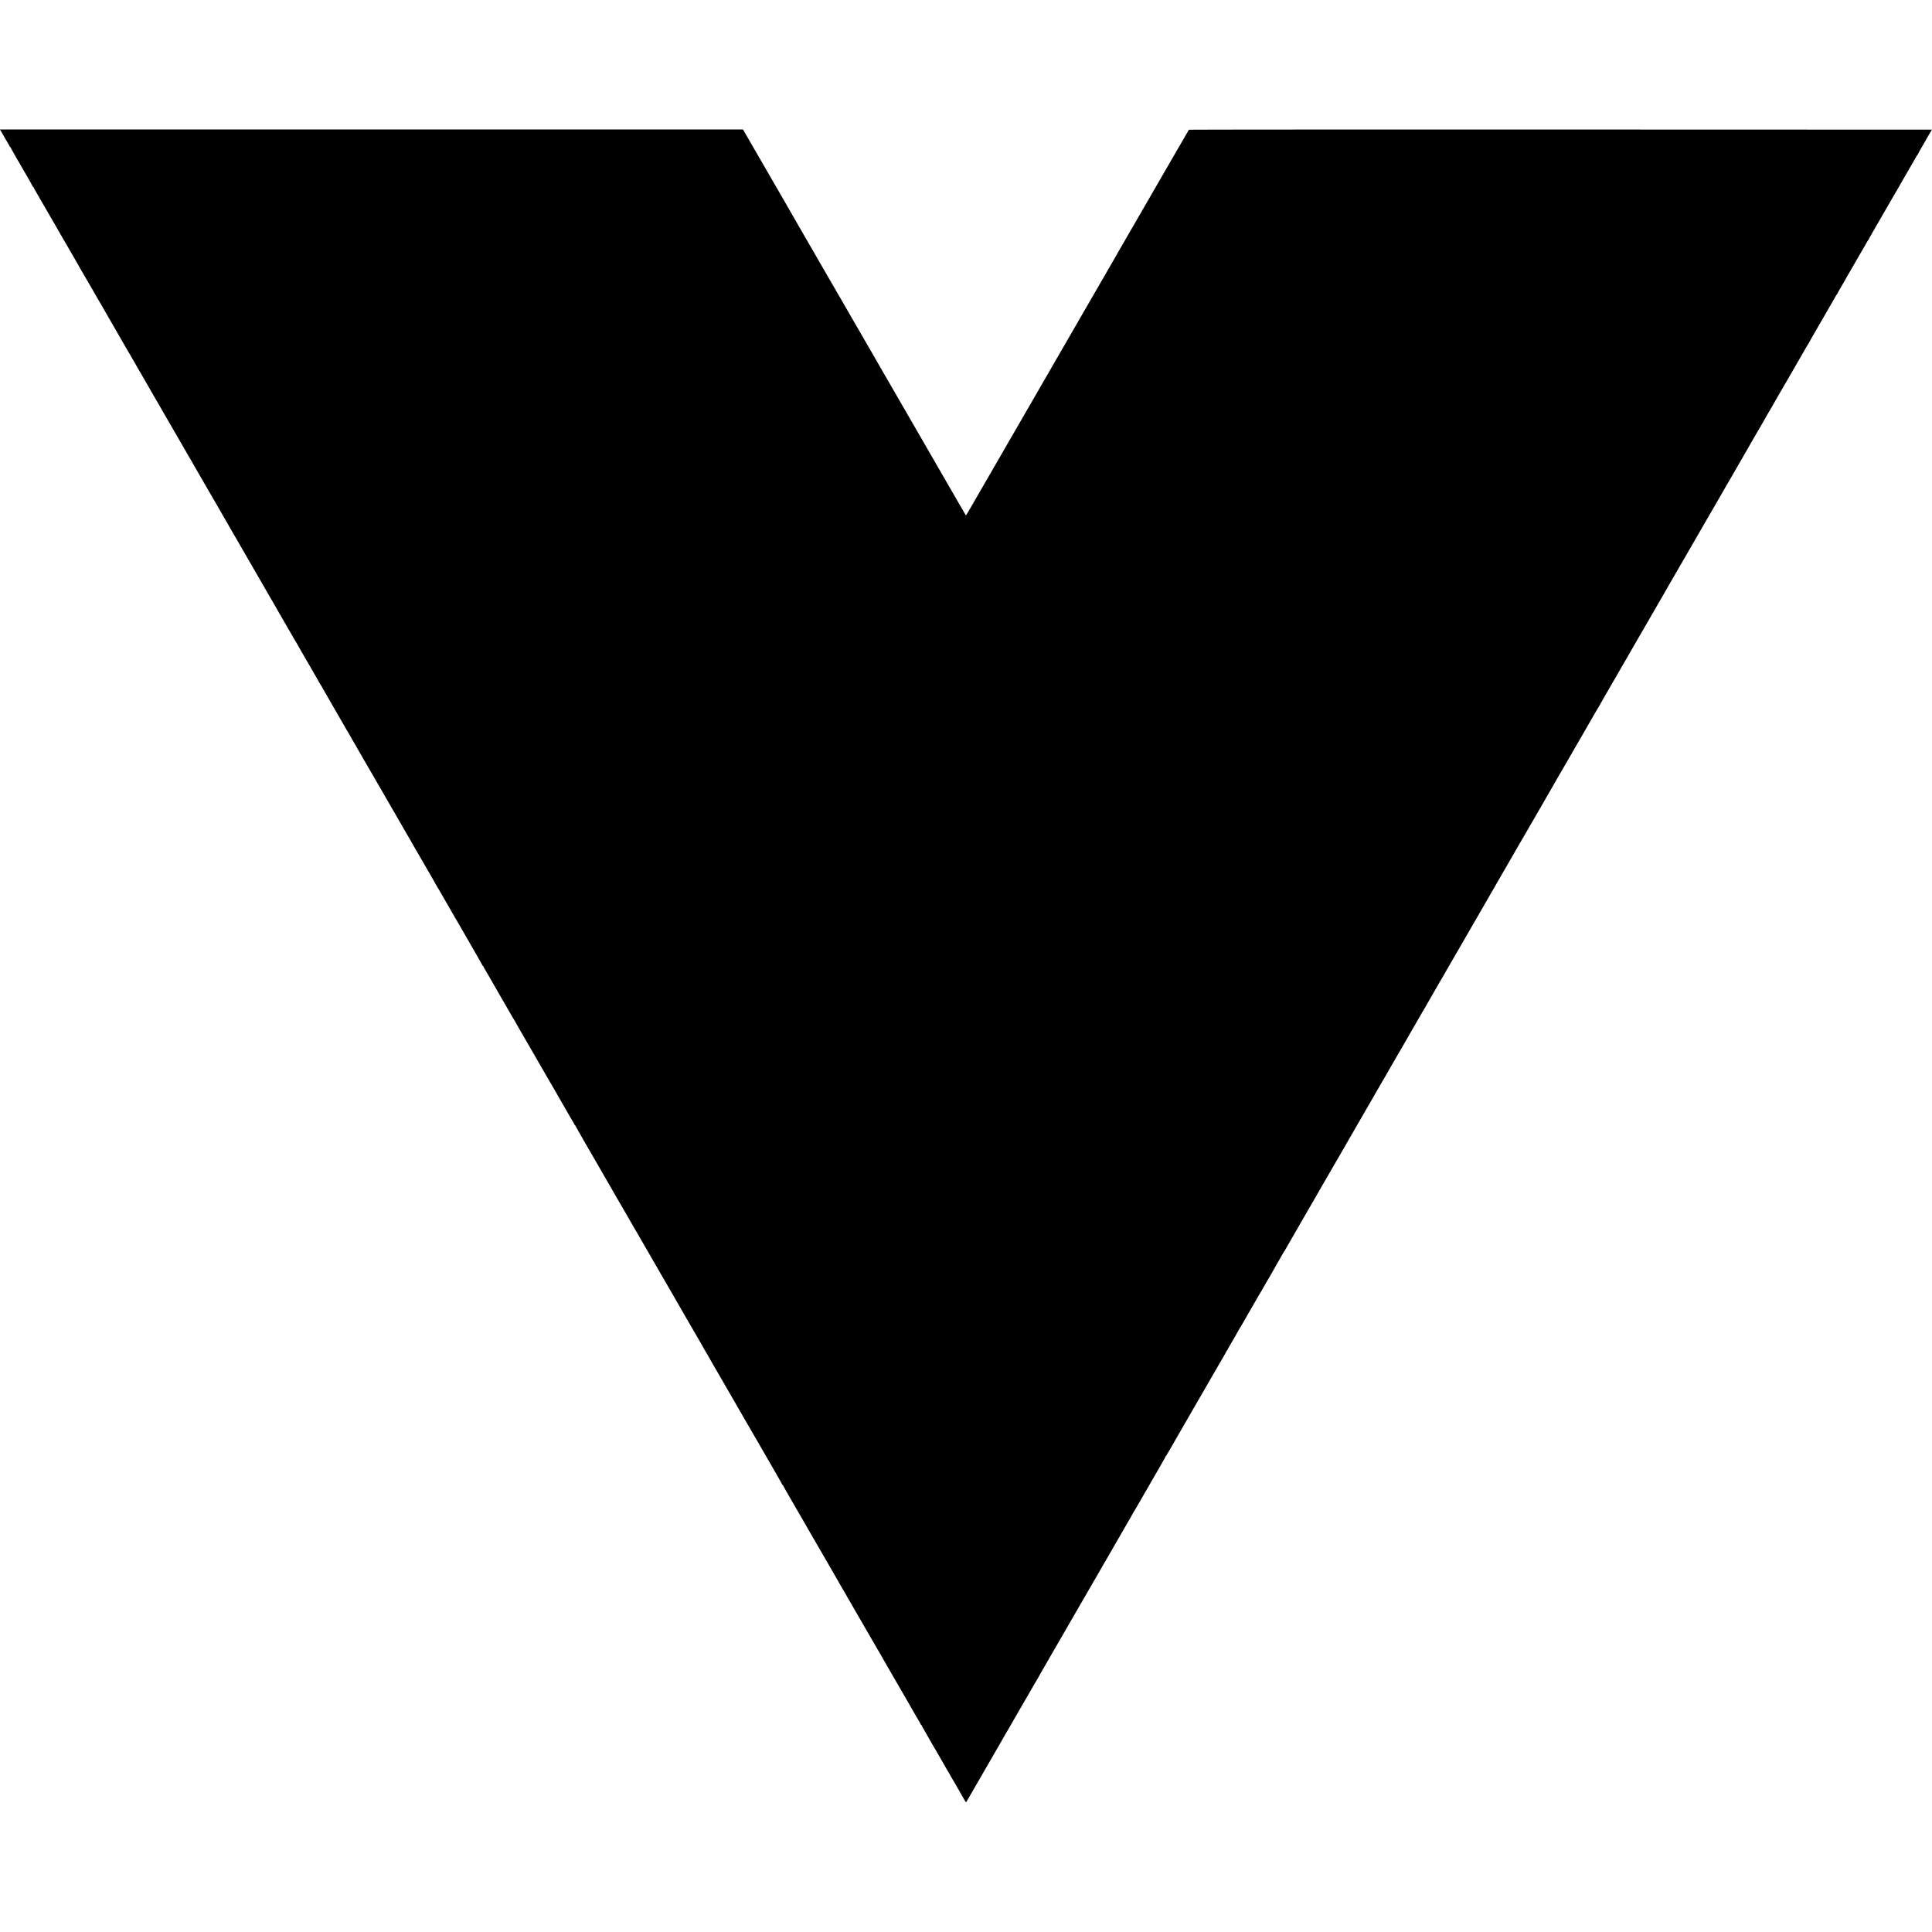
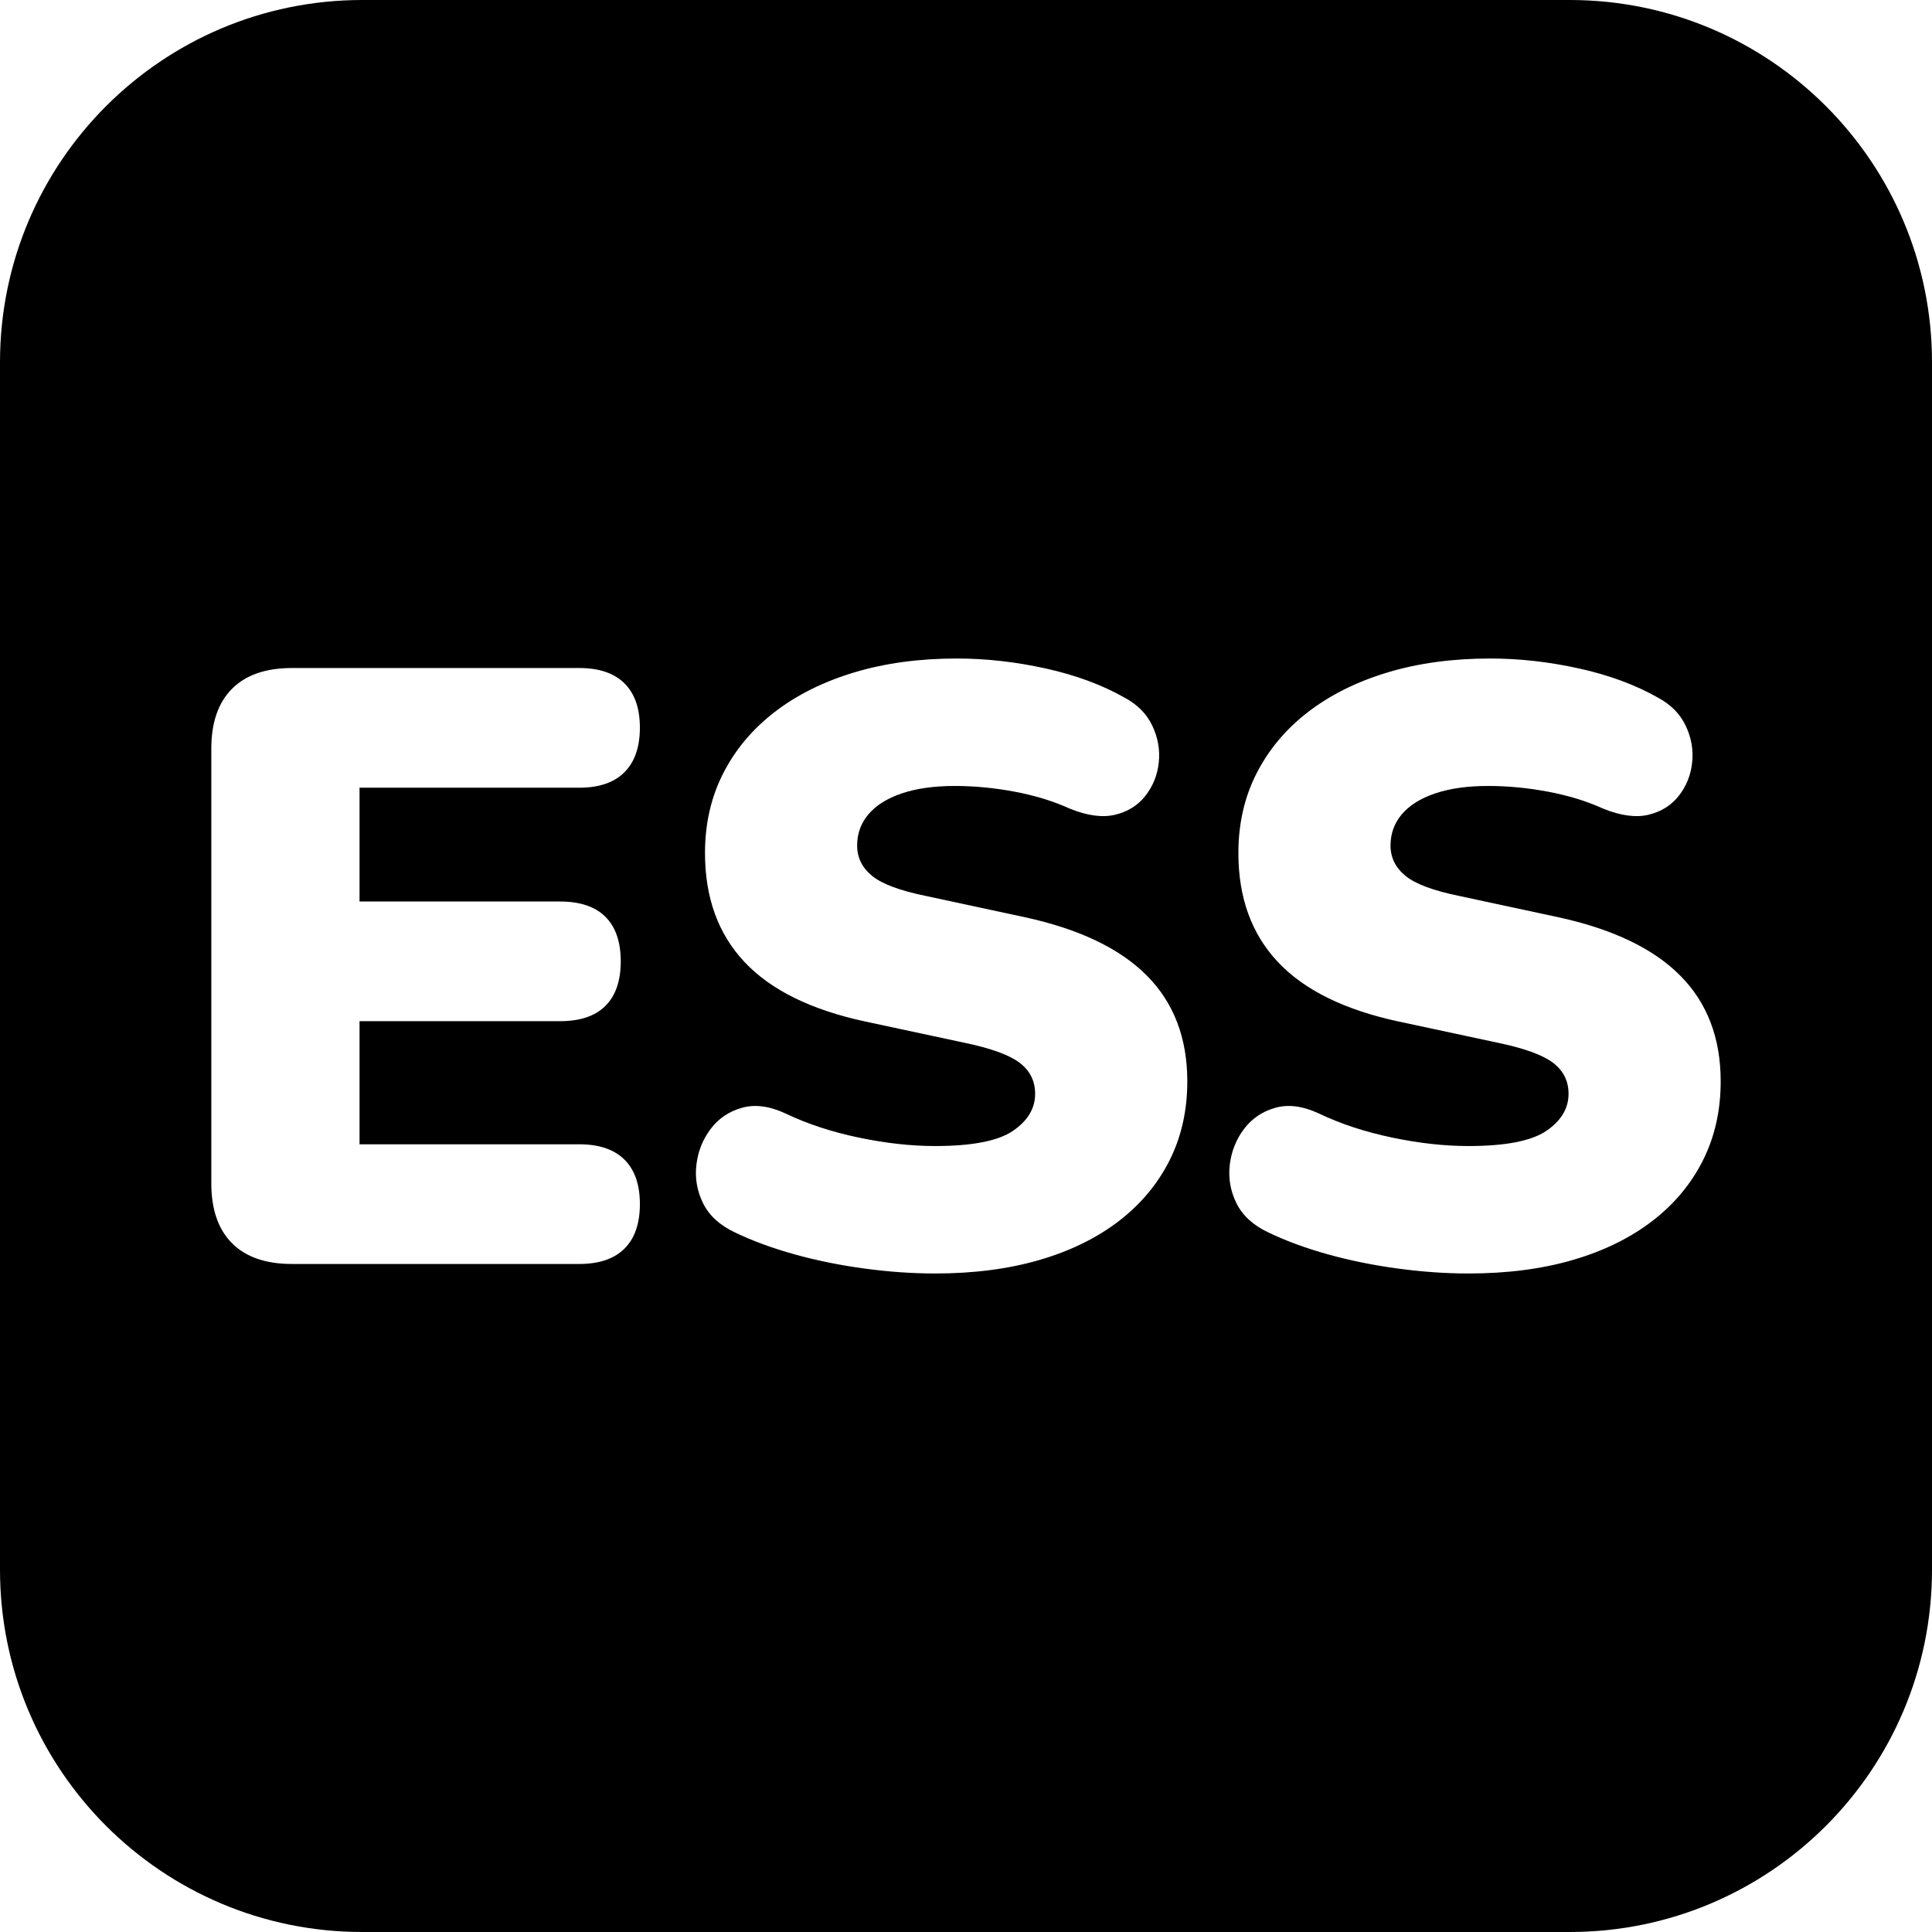
- <svg xmlns="http://www.w3.org/2000/svg" version="1.0" width="16pt" height="16pt" viewBox="0 0 16 16" preserveAspectRatio="xMidYMid meet">
-   <g transform="translate(0,16) scale(0.00032,-0.00032)" fill="#000000" stroke="none">
-     <path d="M18 46618 c45 -75 122 -207 122 -211 0 -2 25 -45 55 -95 30 -50 55 -96 55 -102 0 -5 5 -10 10 -10 6 0 10 -4 10 -9 0 -5 73 -135 161 -288 89 -153 173 -298 187 -323 14 -25 32 -57 41 -72 88 -149 187 -324 189 -335 2 -7 8 -13 13 -13 5 0 9 -4 9 -10 0 -5 46 -89 103 -187 175 -302 490 -846 507 -876 8 -16 20 -36 25 -45 28 -46 290 -498 339 -585 13 -23 74 -129 136 -236 61 -107 123 -215 137 -240 14 -25 29 -50 33 -56 5 -5 23 -37 40 -70 18 -33 38 -67 44 -75 11 -16 21 -33 63 -109 14 -25 29 -50 33 -56 4 -5 21 -35 38 -65 55 -100 261 -455 269 -465 4 -5 14 -21 20 -35 15 -29 41 -75 103 -180 24 -41 52 -88 60 -105 9 -16 57 -100 107 -185 112 -193 362 -626 380 -660 8 -14 23 -38 33 -55 11 -16 23 -37 27 -45 4 -8 26 -46 48 -85 23 -38 53 -90 67 -115 46 -81 64 -113 178 -310 62 -107 121 -210 132 -227 37 -67 56 -99 85 -148 16 -27 32 -57 36 -65 4 -8 15 -27 25 -42 9 -15 53 -89 96 -165 44 -76 177 -307 296 -513 120 -206 268 -463 330 -570 131 -227 117 -203 200 -348 36 -62 73 -125 82 -140 10 -15 21 -34 25 -42 4 -8 20 -37 36 -65 17 -27 38 -65 48 -82 49 -85 64 -111 87 -153 13 -25 28 -49 32 -55 4 -5 78 -134 165 -285 87 -151 166 -288 176 -305 10 -16 26 -43 35 -59 9 -17 125 -217 257 -445 132 -229 253 -441 270 -471 17 -30 45 -79 64 -108 18 -29 33 -54 33 -57 0 -2 20 -37 44 -77 24 -40 123 -212 221 -383 97 -170 190 -330 205 -355 16 -25 39 -65 53 -90 13 -25 81 -144 152 -265 70 -121 137 -238 150 -260 12 -22 37 -65 55 -95 18 -30 43 -73 55 -95 12 -22 48 -85 80 -140 77 -132 163 -280 190 -330 13 -22 71 -123 130 -225 59 -102 116 -199 126 -217 10 -17 29 -50 43 -72 15 -22 26 -43 26 -45 0 -2 27 -50 60 -106 33 -56 60 -103 60 -105 0 -2 55 -98 90 -155 8 -14 182 -316 239 -414 13 -22 45 -79 72 -124 27 -46 49 -86 49 -89 0 -2 14 -24 30 -48 16 -24 30 -46 30 -49 0 -5 74 -135 100 -176 5 -8 24 -42 43 -75 50 -88 58 -101 262 -455 104 -179 199 -345 213 -370 14 -25 28 -49 32 -55 4 -5 17 -26 28 -45 10 -19 62 -109 114 -200 114 -197 133 -230 170 -295 16 -27 33 -57 38 -65 17 -28 96 -165 103 -180 4 -8 16 -28 26 -45 10 -16 77 -131 148 -255 72 -124 181 -313 243 -420 62 -107 121 -209 131 -227 35 -62 323 -560 392 -678 38 -66 83 -145 100 -175 16 -30 33 -59 37 -65 4 -5 17 -27 29 -47 34 -61 56 -100 90 -156 17 -29 31 -55 31 -57 0 -2 17 -32 39 -67 21 -35 134 -229 251 -433 117 -203 235 -407 261 -451 27 -45 49 -85 49 -88 0 -4 8 -19 19 -34 15 -21 200 -341 309 -533 10 -19 33 -58 51 -87 17 -29 31 -54 31 -56 0 -2 25 -44 55 -94 30 -50 55 -95 55 -98 0 -4 6 -15 14 -23 7 -9 27 -41 43 -71 17 -30 170 -297 342 -594 171 -296 311 -542 311 -547 0 -5 5 -9 10 -9 6 0 10 -4 10 -10 0 -5 22 -47 49 -92 27 -46 58 -99 68 -118 24 -43 81 -140 93 -160 5 -8 66 -114 135 -235 69 -121 130 -227 135 -235 12 -21 259 -447 283 -490 10 -19 28 -47 38 -62 11 -14 19 -29 19 -32 0 -3 37 -69 83 -148 99 -170 305 -526 337 -583 13 -22 31 -53 41 -70 11 -16 22 -37 26 -45 7 -14 82 -146 103 -180 14 -24 181 -311 205 -355 13 -22 46 -80 75 -130 29 -49 64 -110 78 -135 14 -25 51 -88 82 -140 31 -52 59 -102 63 -110 4 -8 18 -33 31 -55 205 -353 284 -489 309 -535 17 -30 45 -78 62 -106 18 -28 36 -60 39 -72 4 -12 12 -22 17 -22 5 0 9 -4 9 -10 0 -5 109 -197 241 -427 133 -230 250 -431 259 -448 51 -90 222 -385 280 -485 37 -63 78 -135 92 -160 14 -25 67 -117 118 -205 51 -88 101 -175 111 -193 34 -58 55 -95 149 -257 51 -88 101 -173 110 -190 9 -16 76 -131 147 -255 72 -124 140 -241 151 -260 61 -108 281 -489 355 -615 38 -66 77 -133 87 -150 35 -63 91 -161 100 -175 14 -23 99 -169 128 -220 54 -97 135 -235 142 -245 4 -5 20 -32 35 -60 26 -48 238 -416 276 -480 10 -16 26 -46 37 -65 30 -53 382 -661 403 -695 10 -16 22 -37 26 -45 4 -8 26 -48 50 -88 24 -41 43 -75 43 -77 0 -2 22 -40 50 -85 27 -45 50 -84 50 -86 0 -3 38 -69 83 -147 84 -142 302 -520 340 -587 10 -19 34 -60 52 -90 18 -30 44 -75 57 -100 14 -25 45 -79 70 -120 25 -41 56 -96 70 -121 14 -25 77 -133 138 -240 62 -107 122 -210 132 -229 25 -43 310 -535 337 -581 11 -19 26 -45 34 -59 17 -32 238 -414 266 -460 11 -19 24 -41 28 -49 3 -7 75 -133 160 -278 84 -146 153 -269 153 -274 0 -5 5 -9 10 -9 6 0 10 -4 10 -10 0 -5 82 -150 181 -322 182 -314 201 -346 240 -415 12 -21 80 -139 152 -263 71 -124 141 -245 155 -270 14 -25 28 -49 32 -55 6 -8 145 -248 220 -380 37 -66 209 -362 229 -395 11 -19 24 -42 28 -49 4 -8 67 -118 140 -243 73 -125 133 -230 133 -233 0 -2 15 -28 33 -57 19 -29 47 -78 64 -108 17 -30 53 -93 79 -139 53 -90 82 -141 157 -272 82 -142 115 -199 381 -659 142 -245 268 -463 281 -485 12 -22 71 -125 132 -230 60 -104 172 -298 248 -430 76 -132 146 -253 156 -270 11 -16 22 -36 26 -44 3 -8 30 -54 60 -103 29 -49 53 -91 53 -93 0 -3 18 -34 40 -70 22 -36 40 -67 40 -69 0 -2 37 -66 81 -142 45 -77 98 -168 119 -204 20 -36 47 -81 58 -100 12 -19 27 -47 33 -62 6 -16 15 -28 20 -28 5 0 9 -4 9 -9 0 -6 63 -118 140 -251 77 -133 140 -243 140 -245 0 -2 18 -33 41 -70 22 -37 49 -83 60 -101 10 -19 29 -51 40 -71 25 -45 109 -189 126 -218 7 -11 17 -29 22 -40 6 -11 22 -38 35 -60 14 -22 37 -62 52 -90 14 -27 35 -62 45 -77 11 -14 19 -29 19 -32 0 -3 18 -35 40 -71 22 -36 40 -67 40 -69 0 -2 19 -35 42 -72 23 -38 55 -94 72 -124 26 -47 139 -244 171 -298 6 -9 21 -36 34 -60 28 -48 37 -51 51 -19 6 12 19 36 29 52 10 17 27 46 38 65 11 19 104 181 208 360 103 179 199 345 213 370 14 25 42 74 64 109 21 34 38 65 38 67 0 2 18 33 40 69 22 36 40 67 40 69 0 3 177 310 199 346 16 26 136 234 140 244 2 5 25 44 52 88 27 44 49 81 49 84 0 2 18 34 40 70 22 36 40 67 40 69 0 2 20 36 43 77 35 58 169 289 297 513 9 17 50 86 90 155 40 69 86 150 103 180 16 30 35 62 41 70 6 8 16 24 22 35 35 64 72 129 167 293 59 100 116 199 127 220 11 20 30 53 41 72 43 72 1070 1850 1121 1940 14 25 65 113 113 195 48 83 96 166 107 185 10 19 28 50 38 68 11 18 73 124 137 235 64 111 175 303 246 427 71 124 173 299 225 390 52 91 116 202 143 248 27 45 49 85 49 89 0 4 6 14 14 22 7 9 28 43 46 76 26 47 251 436 378 655 11 19 29 51 40 70 11 19 101 176 201 348 99 172 181 317 181 323 0 5 5 9 10 9 6 0 10 5 10 11 0 6 8 23 18 37 11 15 32 52 49 82 16 30 130 228 253 440 122 212 234 405 248 430 13 25 39 70 57 100 39 65 69 117 130 225 25 44 50 87 55 95 12 19 78 134 220 380 61 107 129 224 150 260 161 277 222 382 246 425 15 28 47 83 71 123 24 41 43 78 43 83 0 5 4 9 8 9 4 0 13 12 19 28 7 15 23 45 36 67 66 110 277 478 277 483 0 3 6 13 14 21 7 9 27 41 43 71 17 30 45 80 63 110 34 57 375 649 394 685 6 11 16 27 22 35 6 8 26 42 44 75 18 33 41 74 51 90 10 17 24 41 32 55 54 97 72 128 88 152 11 14 19 28 19 30 0 3 79 141 175 308 96 167 175 305 175 308 0 3 6 13 14 21 7 9 26 39 41 66 33 60 276 483 338 587 24 40 46 80 50 88 4 8 13 24 20 35 14 23 95 163 125 215 11 19 52 91 92 160 40 69 80 139 90 155 9 17 103 179 207 360 105 182 200 346 211 365 103 181 463 802 489 845 7 11 15 27 19 35 4 8 29 51 55 95 64 110 828 1433 848 1470 9 17 24 41 33 55 9 14 29 48 45 77 15 28 52 93 82 145 30 51 62 107 71 123 17 30 231 398 400 690 51 88 103 179 115 202 12 23 26 48 32 55 6 7 24 38 40 68 17 30 61 107 98 170 37 63 84 144 103 180 19 36 41 72 48 81 8 8 14 18 14 21 0 4 27 51 59 106 32 55 72 124 89 154 16 29 71 125 122 213 51 88 104 180 118 205 13 25 28 50 32 55 4 6 17 26 28 45 11 19 45 80 77 135 31 55 66 116 77 135 11 19 88 152 171 295 401 694 620 1072 650 1125 11 19 87 152 170 295 83 143 158 273 166 288 9 16 21 36 26 45 6 9 31 52 55 96 25 43 54 94 66 115 11 20 95 164 186 321 91 157 173 299 182 315 9 17 26 46 37 65 12 19 66 114 121 210 56 96 108 186 117 200 8 14 24 40 34 59 24 45 383 664 412 713 5 9 17 29 26 45 15 28 120 210 241 419 36 61 68 117 72 125 4 8 12 23 19 34 35 57 245 420 262 453 11 20 35 61 53 90 17 29 32 54 32 56 0 3 28 51 62 108 33 57 70 119 80 138 10 19 23 42 28 50 5 8 32 53 59 100 27 47 149 258 271 470 122 212 234 405 248 430 30 53 62 108 80 135 6 11 15 27 19 35 4 8 85 150 181 315 96 165 187 323 202 350 31 56 116 202 130 225 5 8 25 42 43 75 19 33 92 159 162 280 149 257 157 271 202 350 19 33 38 67 43 75 9 14 228 392 275 475 12 22 55 96 95 165 40 69 80 139 90 155 24 42 202 350 221 383 9 15 27 47 41 72 14 25 75 131 136 236 61 106 121 210 134 232 99 172 271 470 279 482 5 8 23 40 40 70 18 30 81 141 142 245 60 105 121 210 135 235 14 25 71 124 127 220 56 96 143 247 194 335 51 88 96 167 102 175 14 24 180 311 204 355 23 43 340 590 356 615 5 8 50 87 101 175 171 301 517 898 582 1008 25 43 46 81 46 83 0 2 12 23 27 47 14 23 40 67 56 97 16 30 35 62 42 70 7 8 15 22 18 30 4 8 20 38 37 65 16 28 33 57 37 65 6 12 111 196 143 250 5 8 55 95 112 193 57 98 113 195 126 215 12 20 27 46 32 57 6 11 14 27 20 35 5 8 76 130 156 270 80 140 165 287 187 325 23 39 52 90 66 115 13 25 30 52 37 61 8 8 14 18 14 21 0 4 41 77 92 165 50 87 175 302 276 478 101 176 208 360 236 408 28 49 67 117 86 152 19 35 41 70 48 77 6 6 12 15 12 19 0 7 124 224 167 291 12 21 23 40 23 42 0 2 21 40 46 83 26 43 55 92 64 109 54 95 327 568 354 614 19 30 45 75 59 100 71 128 82 145 89 148 4 2 8 8 8 13 0 5 42 82 94 172 311 538 496 858 518 897 14 25 40 70 58 100 18 30 42 71 53 90 10 19 79 139 152 265 73 127 142 246 153 265 10 19 43 76 72 125 29 50 63 108 75 130 65 116 80 140 87 143 4 2 8 8 8 12 0 8 114 212 140 250 6 8 14 24 20 35 5 11 54 97 108 190 l100 170 -9611 3 c-5286 1 -9614 -1 -9618 -5 -5 -6 -419 -719 -619 -1068 -89 -155 -267 -463 -323 -560 -38 -66 -81 -140 -95 -165 -31 -56 -263 -457 -526 -910 -110 -190 -224 -388 -254 -440 -29 -52 -61 -109 -71 -125 -23 -39 -243 -420 -268 -465 -11 -19 -204 -352 -428 -740 -224 -388 -477 -826 -563 -975 -85 -148 -185 -322 -222 -385 -37 -63 -120 -207 -185 -320 -65 -113 -177 -306 -248 -430 -72 -124 -172 -297 -222 -385 -51 -88 -142 -245 -202 -350 -131 -226 -247 -427 -408 -705 -65 -113 -249 -432 -410 -710 -160 -278 -388 -673 -506 -877 -118 -205 -216 -373 -219 -373 -3 0 -52 82 -109 183 -58 100 -144 250 -192 332 -95 164 -402 696 -647 1120 -85 149 -228 396 -317 550 -212 365 -982 1700 -1008 1745 -10 19 -43 76 -72 125 -29 50 -64 110 -77 135 -14 25 -63 110 -110 190 -47 80 -96 165 -110 190 -14 25 -99 171 -188 325 -89 154 -174 300 -188 325 -13 25 -64 113 -112 195 -48 83 -140 242 -205 355 -65 113 -183 317 -263 454 -79 137 -152 264 -163 282 -50 89 -335 583 -354 614 -12 19 -34 58 -50 85 -15 28 -129 226 -253 440 -124 215 -235 408 -247 430 -12 22 -69 121 -127 220 -58 99 -226 389 -373 645 -148 256 -324 561 -392 678 -67 117 -134 232 -147 255 -13 23 -33 59 -46 80 l-22 37 -9615 0 -9615 0 20 -32z" />
-   </g>
+ <svg xmlns="http://www.w3.org/2000/svg" viewBox="0 0 64 64">
+   <path fill="#000" fill-rule="evenodd" d="M12 0h40a12 12 0 0 1 12 12v40a12 12 0 0 1-12 12H12A12 12 0 0 1 0 52V12A12 12 0 0 1 12 0ZM9.673 41.871Q8.373 41.871 7.687 41.184Q7.0 40.497 7.0 39.198V24.802Q7.0 23.503 7.687 22.816Q8.373 22.129 9.673 22.129H19.187Q20.173 22.129 20.685 22.636Q21.197 23.143 21.197 24.102Q21.197 25.07 20.685 25.582Q20.173 26.094 19.187 26.094H11.91V29.864H18.553Q19.549 29.864 20.056 30.371Q20.563 30.878 20.563 31.846Q20.563 32.814 20.056 33.321Q19.549 33.828 18.553 33.828H11.91V37.906H19.187Q20.173 37.906 20.685 38.413Q21.197 38.92 21.197 39.888Q21.197 40.857 20.685 41.364Q20.173 41.871 19.187 41.871ZM30.974 42.186Q29.849 42.186 28.635 42.022Q27.421 41.858 26.32 41.552Q25.219 41.245 24.351 40.828Q23.596 40.474 23.293 39.864Q22.99 39.254 23.069 38.586Q23.148 37.919 23.54 37.399Q23.932 36.879 24.577 36.697Q25.222 36.514 26.022 36.886Q27.093 37.399 28.439 37.682Q29.784 37.964 30.974 37.964Q32.811 37.964 33.551 37.464Q34.29 36.963 34.29 36.234Q34.29 35.594 33.773 35.203Q33.256 34.813 31.931 34.539L28.672 33.841Q25.976 33.263 24.665 31.87Q23.354 30.478 23.354 28.258Q23.354 26.796 23.959 25.614Q24.563 24.431 25.666 23.583Q26.768 22.735 28.299 22.274Q29.829 21.814 31.698 21.814Q33.146 21.814 34.64 22.144Q36.134 22.475 37.249 23.108Q37.894 23.452 38.173 24.043Q38.452 24.634 38.386 25.256Q38.32 25.878 37.949 26.355Q37.578 26.833 36.947 26.988Q36.315 27.142 35.441 26.788Q34.619 26.415 33.609 26.225Q32.598 26.036 31.634 26.036Q30.597 26.036 29.869 26.284Q29.142 26.531 28.768 26.975Q28.394 27.418 28.394 28.01Q28.394 28.607 28.887 29.013Q29.381 29.418 30.683 29.682L33.932 30.38Q36.65 30.968 37.991 32.318Q39.331 33.667 39.331 35.821Q39.331 37.272 38.74 38.445Q38.149 39.617 37.056 40.455Q35.962 41.293 34.427 41.74Q32.891 42.186 30.974 42.186ZM48.643 42.186Q47.518 42.186 46.304 42.022Q45.09 41.858 43.989 41.552Q42.888 41.245 42.02 40.828Q41.266 40.474 40.962 39.864Q40.659 39.254 40.738 38.586Q40.817 37.919 41.209 37.399Q41.602 36.879 42.246 36.697Q42.891 36.514 43.691 36.886Q44.762 37.399 46.108 37.682Q47.453 37.964 48.643 37.964Q50.48 37.964 51.22 37.464Q51.96 36.963 51.96 36.234Q51.96 35.594 51.442 35.203Q50.925 34.813 49.6 34.539L46.341 33.841Q43.645 33.263 42.334 31.87Q41.023 30.478 41.023 28.258Q41.023 26.796 41.628 25.614Q42.233 24.431 43.335 23.583Q44.438 22.735 45.968 22.274Q47.498 21.814 49.367 21.814Q50.815 21.814 52.309 22.144Q53.803 22.475 54.918 23.108Q55.563 23.452 55.842 24.043Q56.121 24.634 56.055 25.256Q55.989 25.878 55.618 26.355Q55.248 26.833 54.616 26.988Q53.984 27.142 53.11 26.788Q52.288 26.415 51.278 26.225Q50.267 26.036 49.304 26.036Q48.266 26.036 47.538 26.284Q46.811 26.531 46.437 26.975Q46.063 27.418 46.063 28.01Q46.063 28.607 46.557 29.013Q47.05 29.418 48.352 29.682L51.601 30.38Q54.32 30.968 55.66 32.318Q57.0 33.667 57.0 35.821Q57.0 37.272 56.409 38.445Q55.819 39.617 54.725 40.455Q53.631 41.293 52.096 41.74Q50.561 42.186 48.643 42.186Z" />
</svg>
